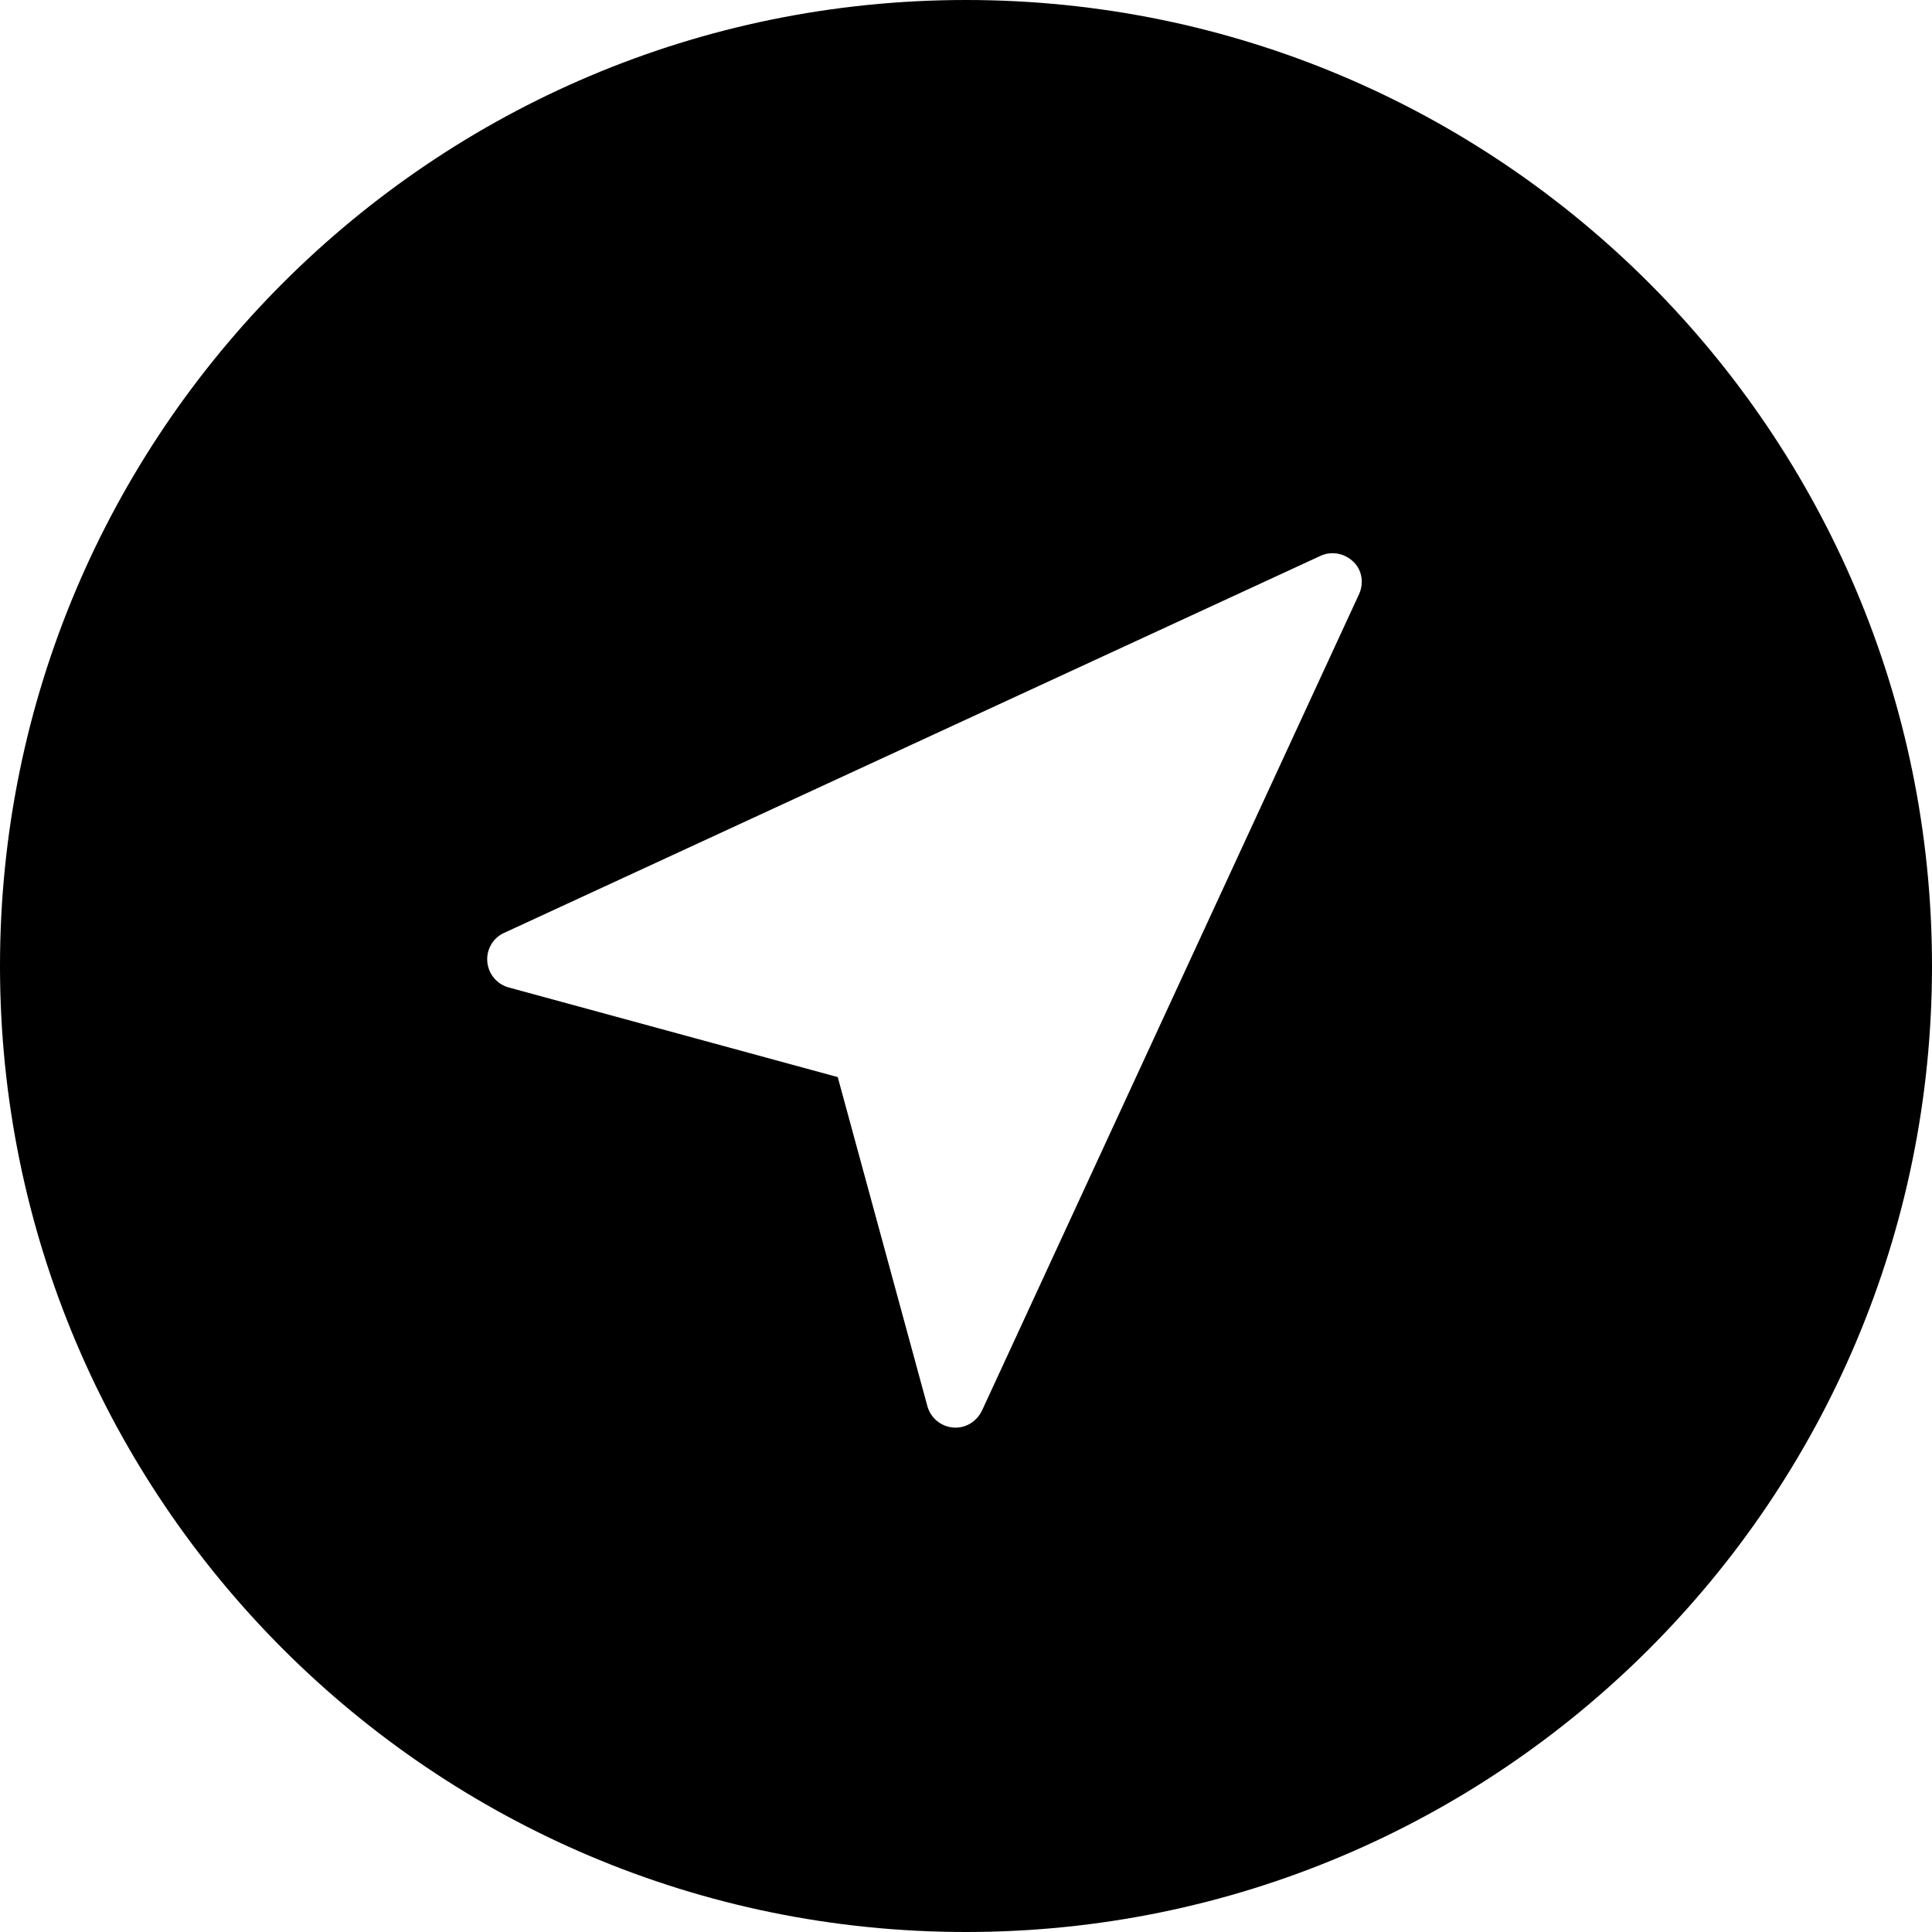
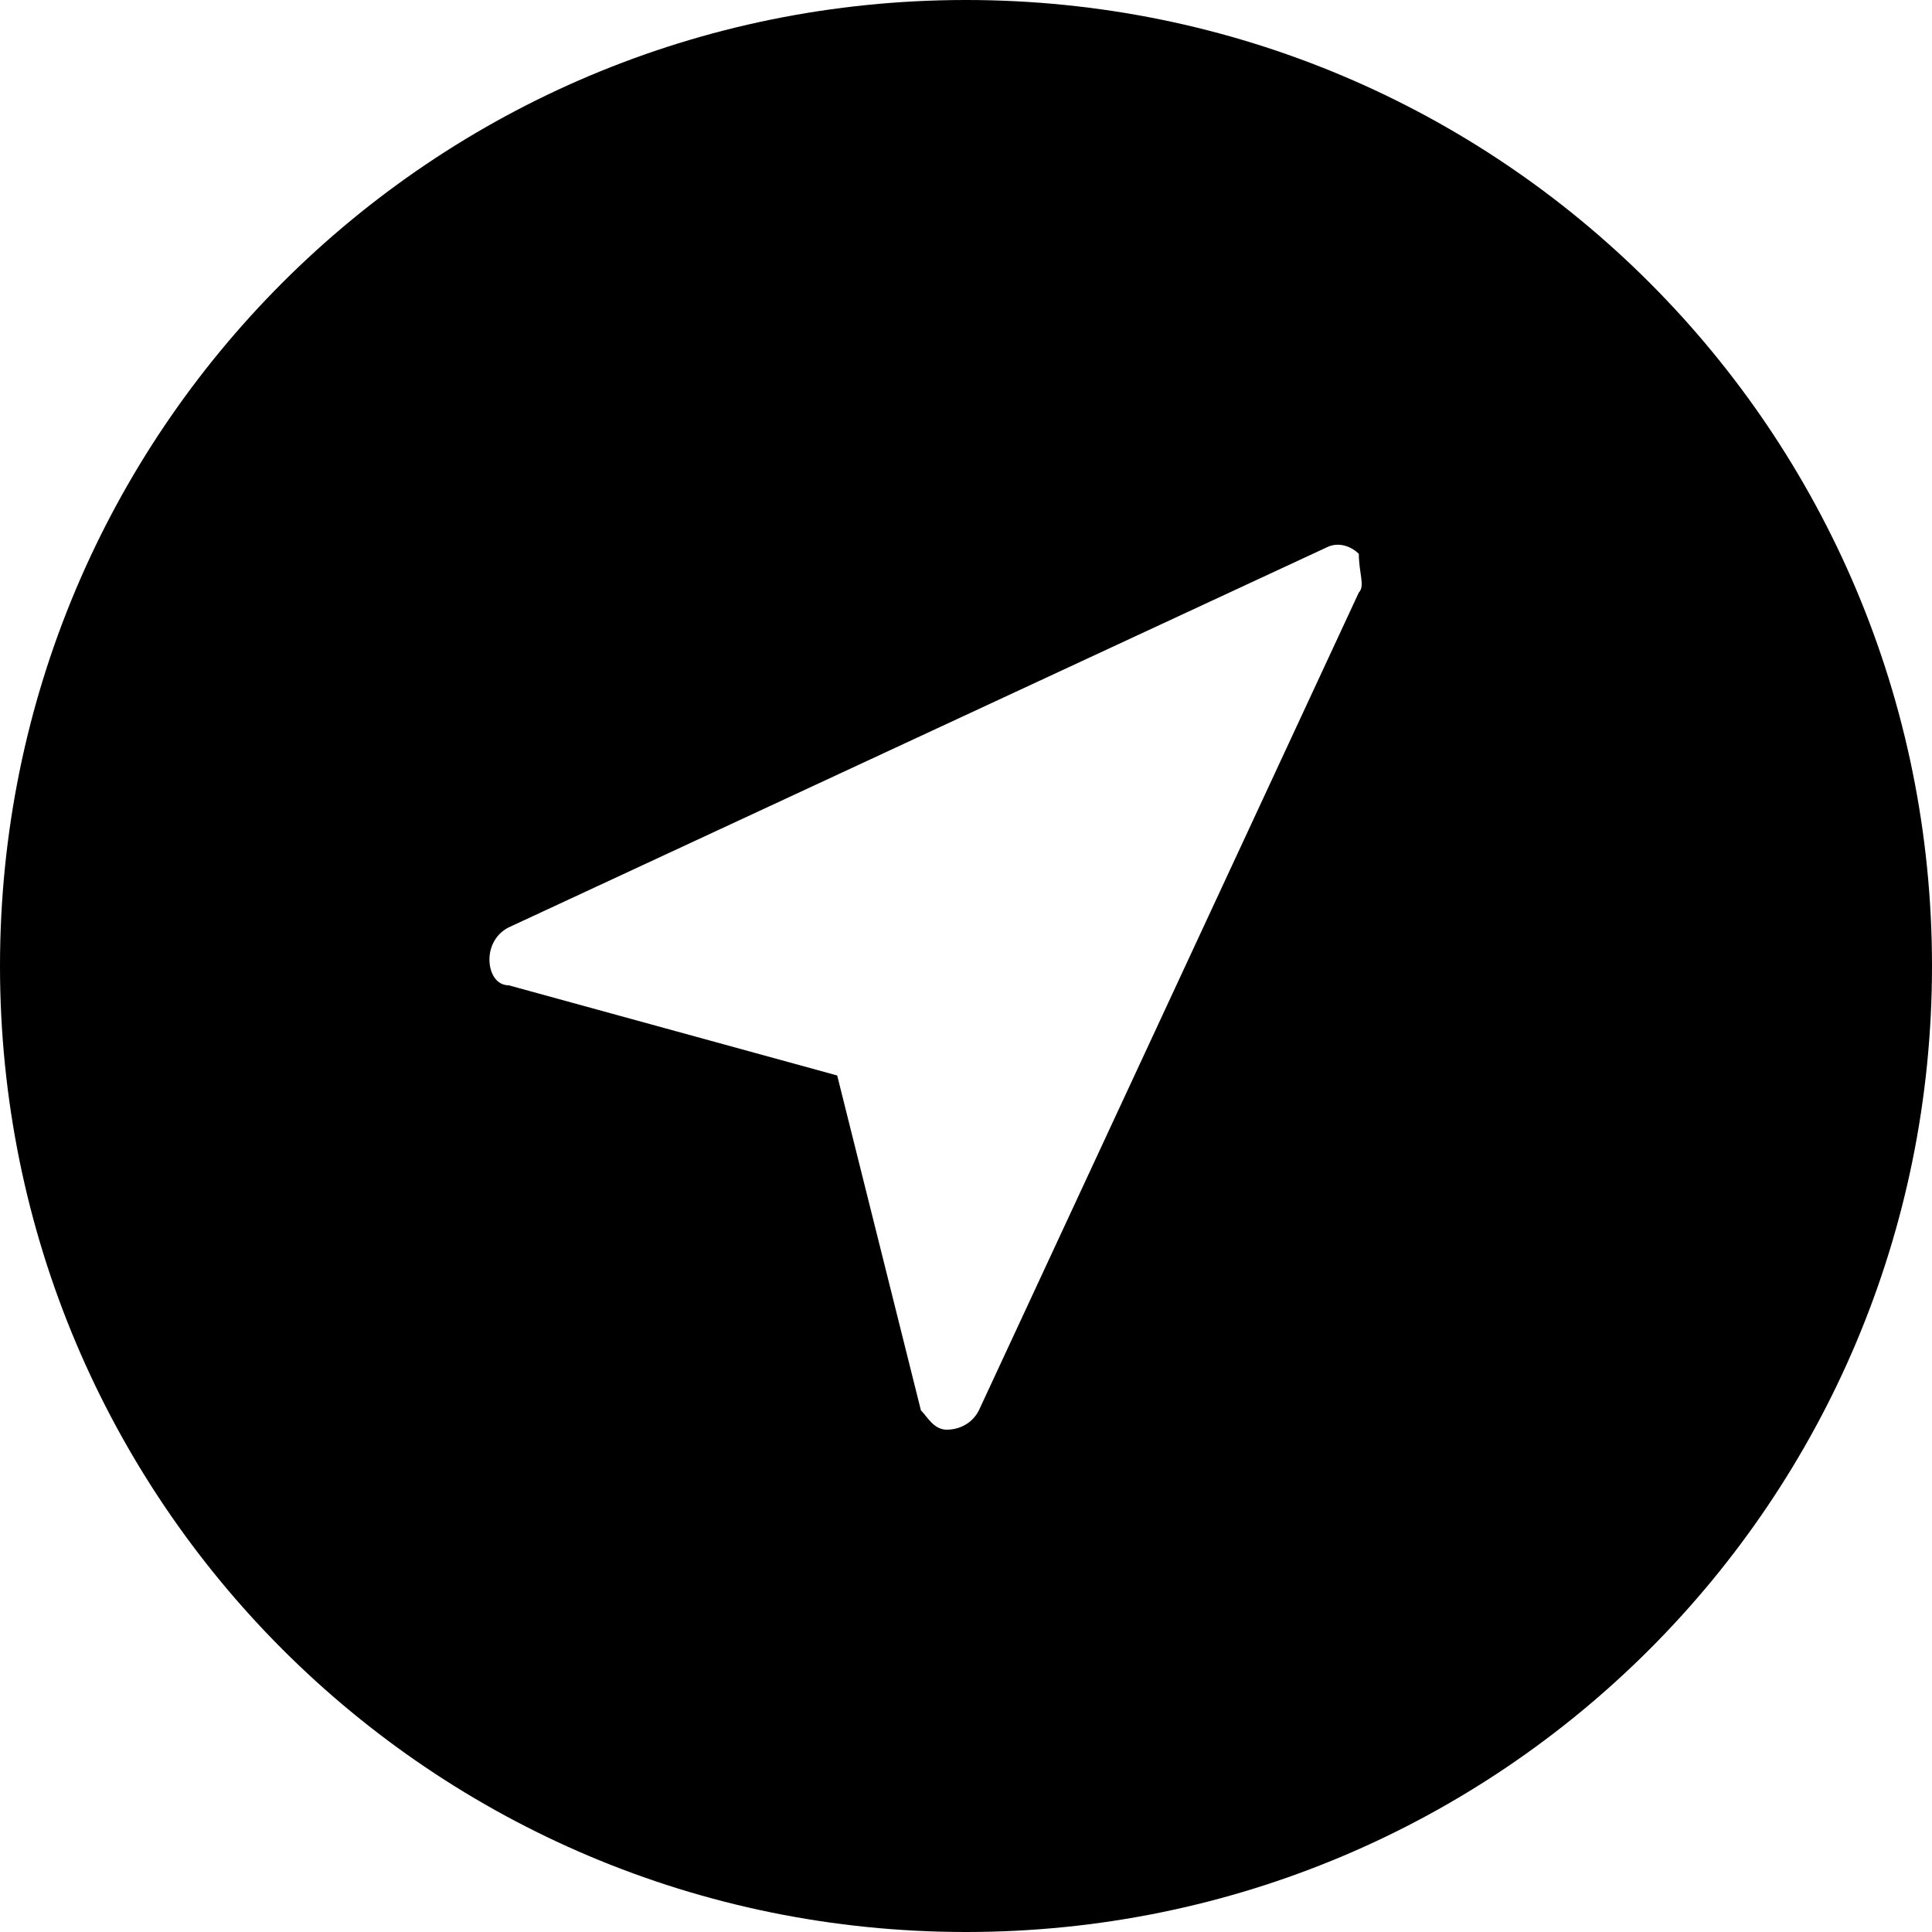
- <svg xmlns="http://www.w3.org/2000/svg" version="1.1" id="图层_1" x="0px" y="0px" viewBox="0 0 36 36" style="enable-background:new 0 0 36 36;" xml:space="preserve" width="36" height="36" fill="currentColor">
-   <path d="M18,0C8.06,0,0,8.06,0,18c0,9.94,8.06,18,18,18s18-8.06,18-18C36,8.06,27.94,0,18,0z M25.32,11.08l-7.02,15.2  c-0.1,0.21-0.31,0.34-0.54,0.32c-0.23-0.02-0.42-0.18-0.48-0.4l-1.67-6.13L9.48,18.4c-0.22-0.06-0.38-0.25-0.4-0.48  c-0.02-0.23,0.11-0.45,0.32-0.54l15.2-7.02c0.21-0.1,0.46-0.05,0.62,0.11C25.38,10.62,25.42,10.87,25.32,11.08z" />
+ <svg xmlns="http://www.w3.org/2000/svg" version="1.1" id="图层_1" x="0px" y="0px" viewBox="0 0 30 30" style="enable-background:new 0 0 30 30;" xml:space="preserve" width="30" height="30">
+   <path d="M15,0C6.7,0,0,6.7,0,15s6.7,15,15,15s15-6.7,15-15S23.3,0,15,0z M21.1,9.2l-5.9,12.7c-0.1,0.2-0.3,0.3-0.5,0.3  c-0.2,0-0.3-0.2-0.4-0.3L13,16.7l-5.1-1.4c-0.2,0-0.3-0.2-0.3-0.4c0-0.2,0.1-0.4,0.3-0.5l12.7-5.9c0.2-0.1,0.4,0,0.5,0.1  C21.1,8.9,21.2,9.1,21.1,9.2z" />
</svg>
